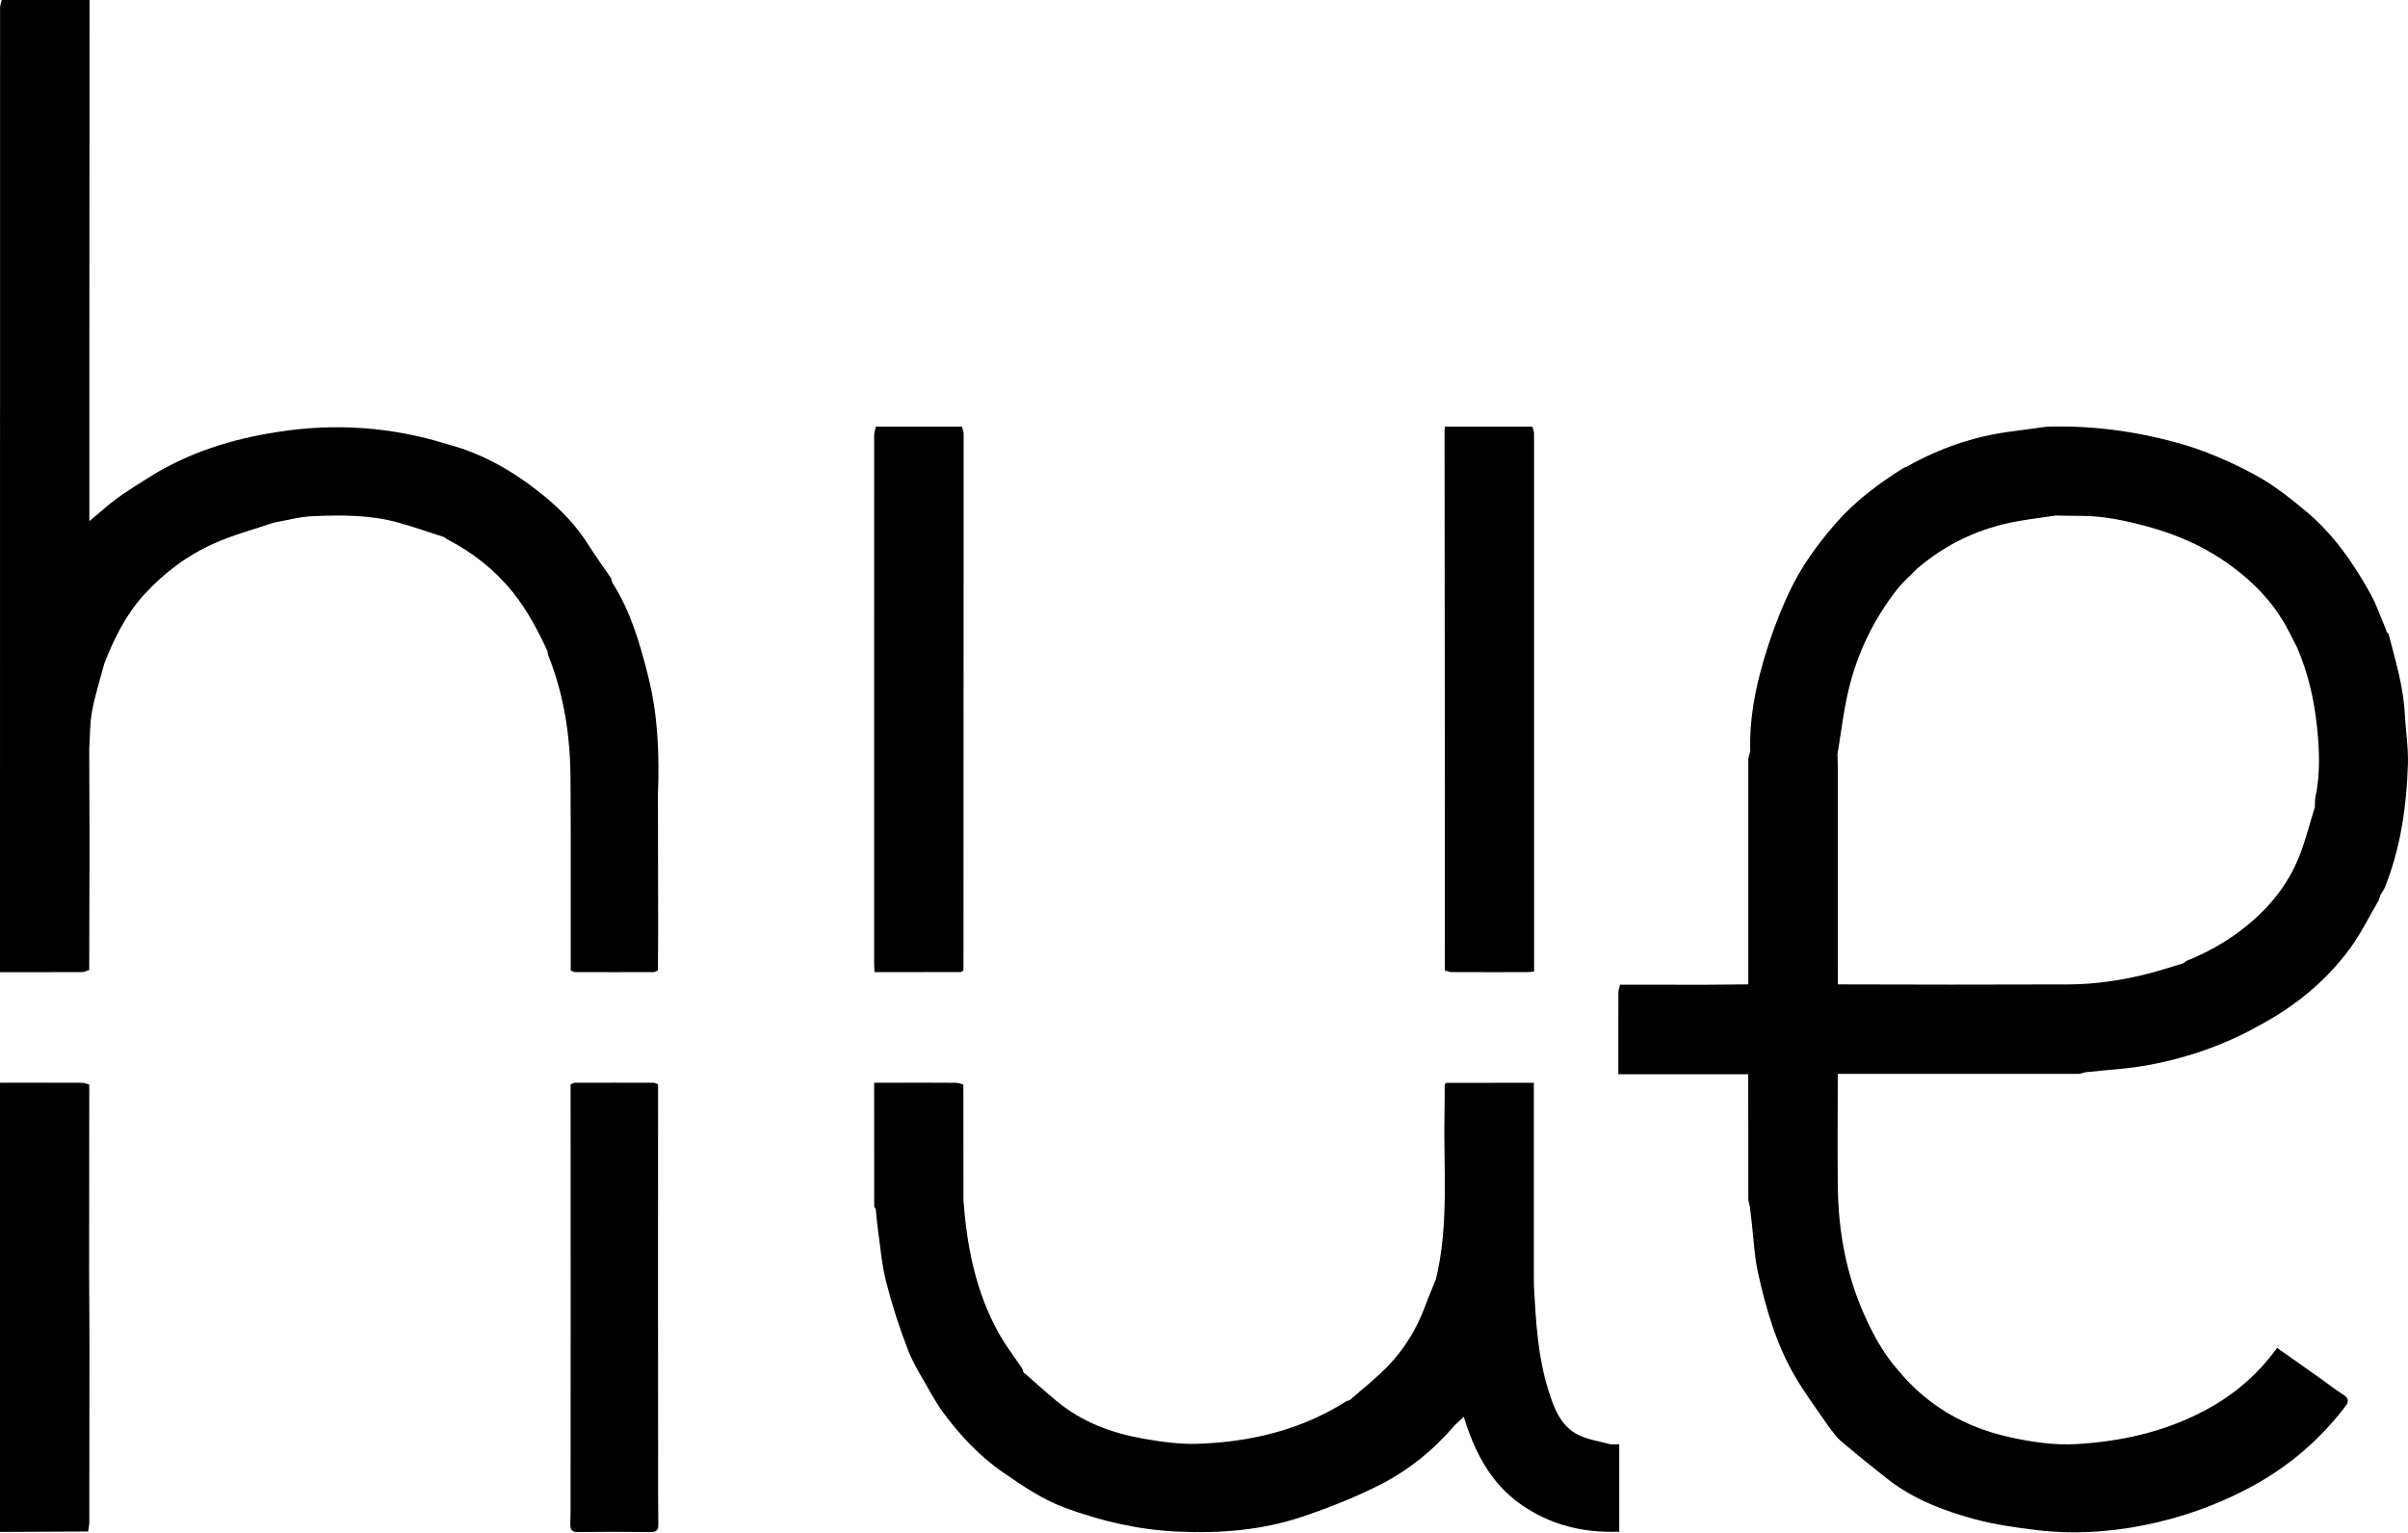
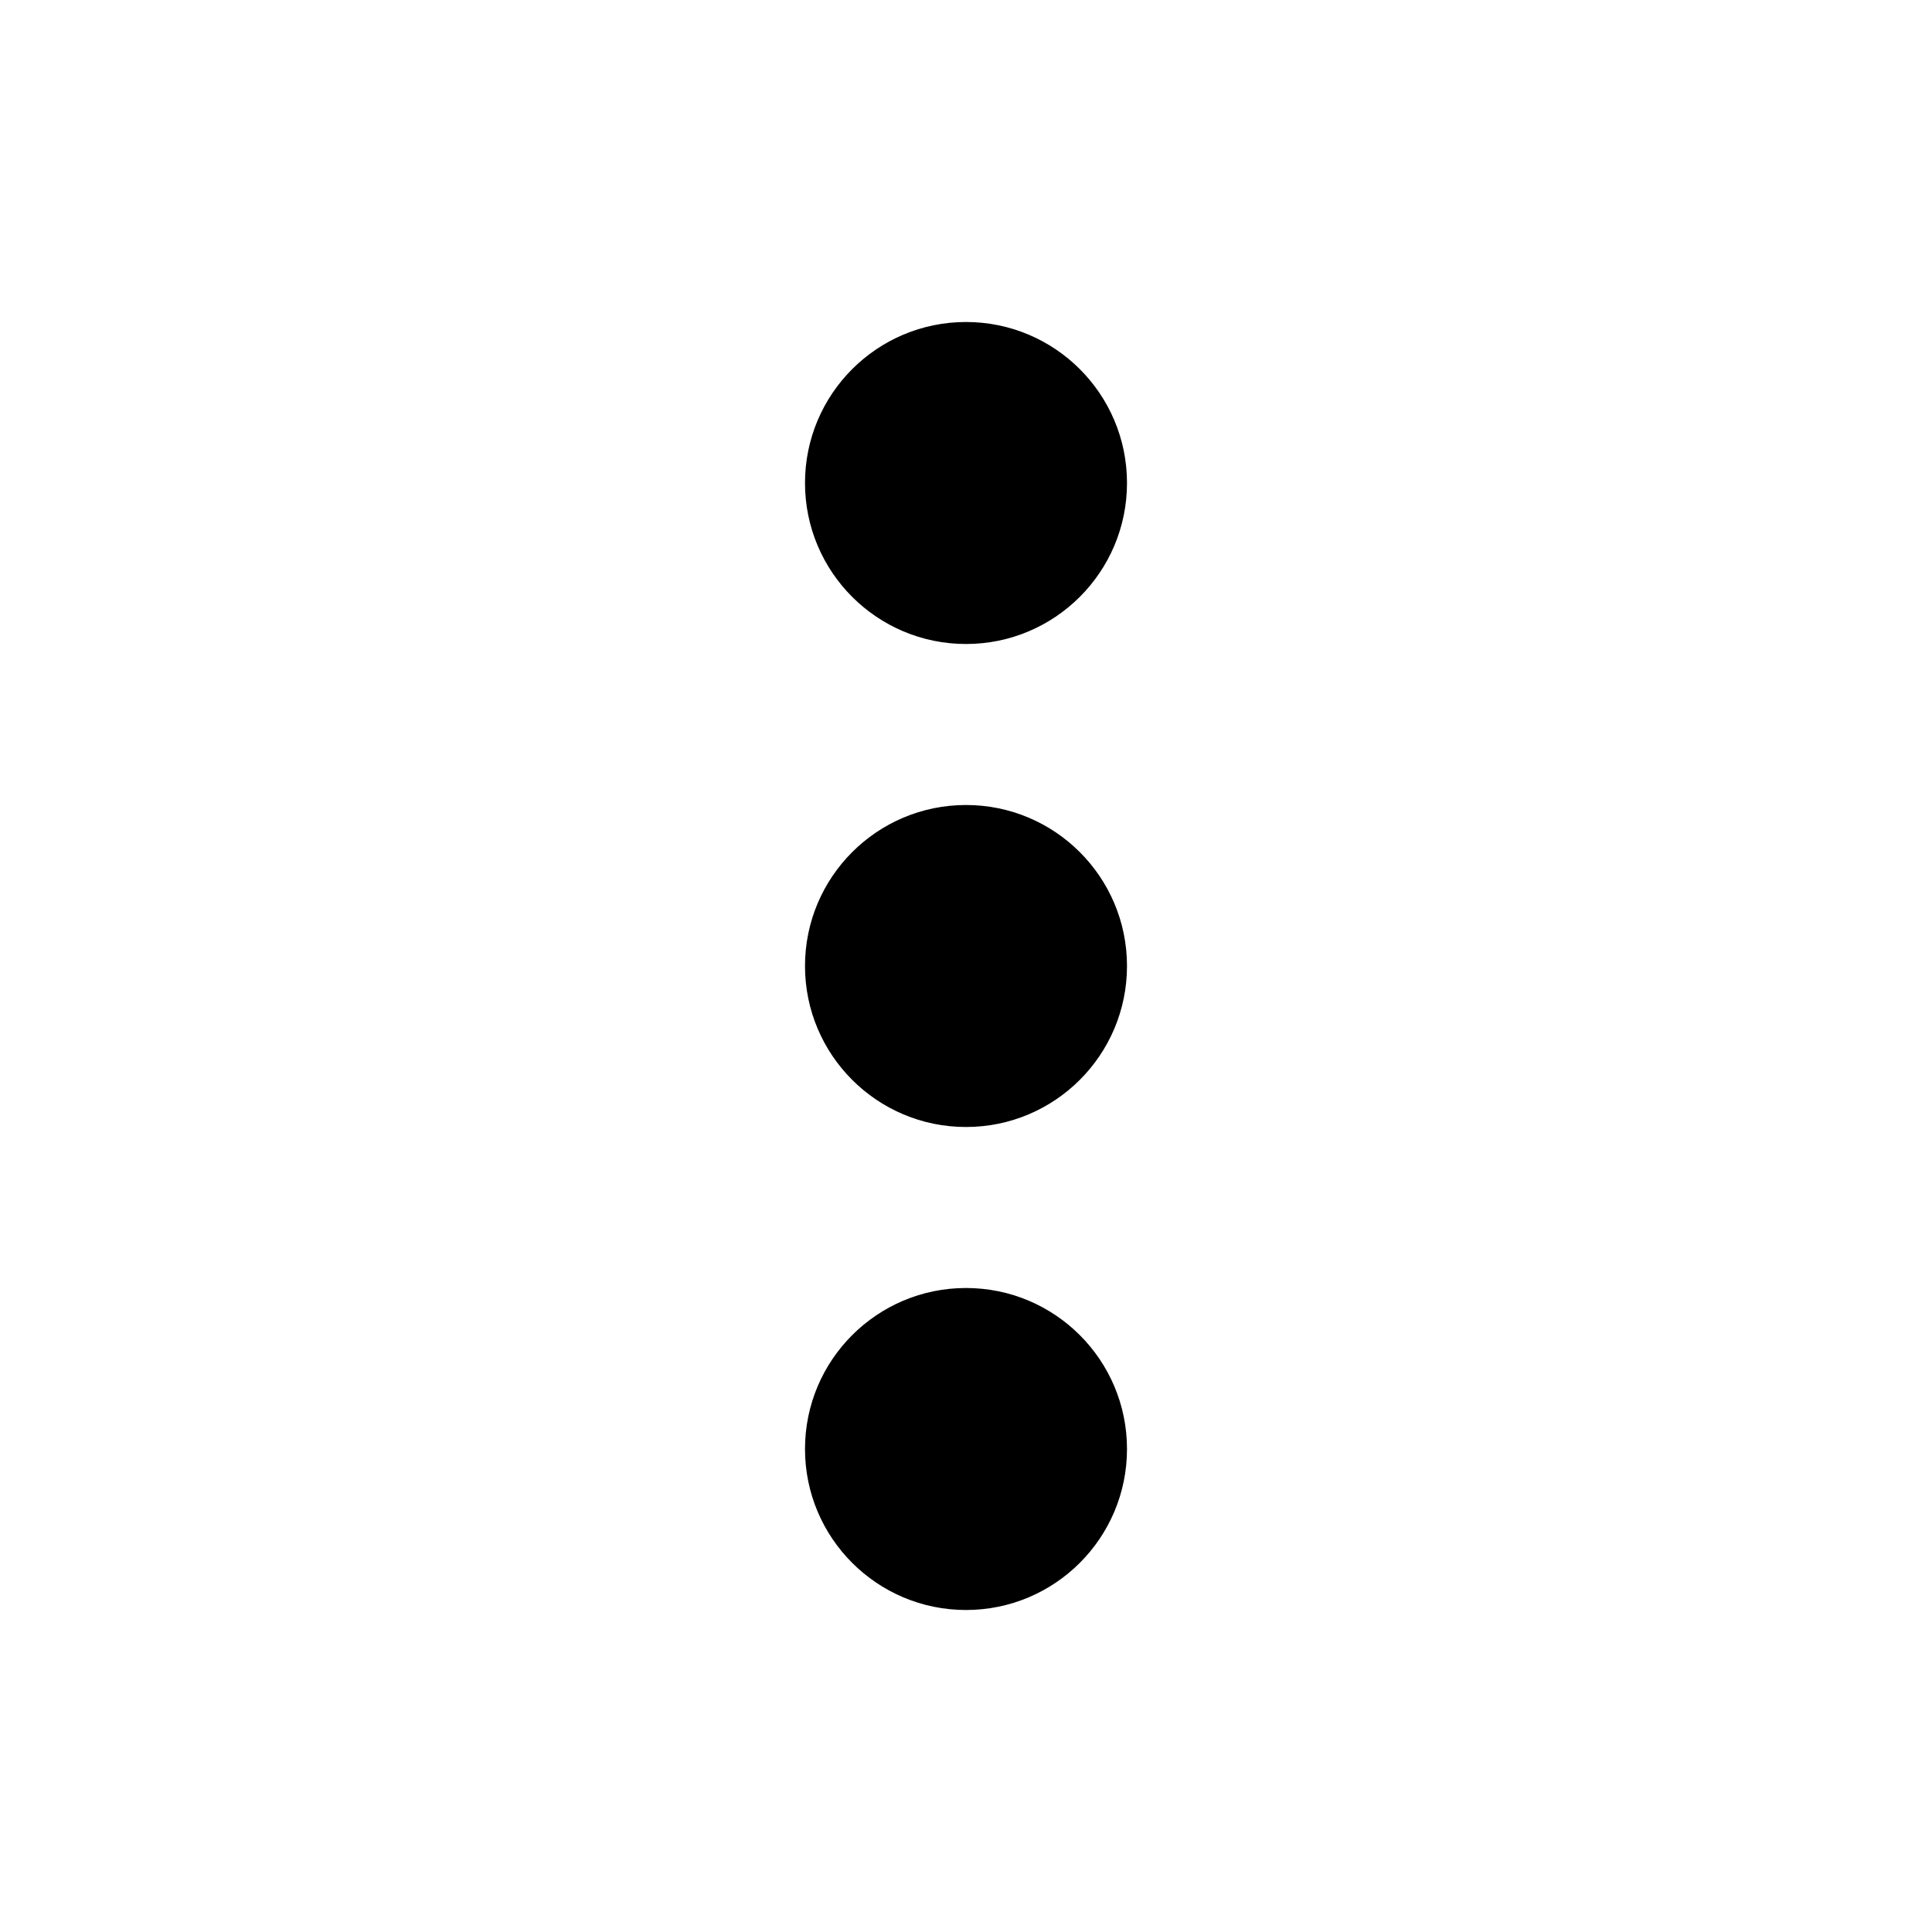
- <svg xmlns="http://www.w3.org/2000/svg" version="1.1" id="Layer_1" x="0px" y="0px" width="1371.707px" height="873.136px" viewBox="0 0 1371.707 873.136" enable-background="new 0 0 1371.707 873.136" xml:space="preserve">
-   <g>
-     <path d="M916.981,822.846c-6.434-1.745-13.407-2.657-19.062-5.856c-9.285-5.253-12.885-15.223-15.899-24.851   c-6.03-19.263-7.153-39.287-8.213-59.283c-0.02-2.36-0.039-4.719-0.059-7.079c0-36.174,0-72.348,0-108.801   c-16.867,0-33.293-0.005-49.72,0.035c-0.348,0.001-0.695,0.532-1.042,0.815c-0.037,5.158-0.009,10.318-0.122,15.474   c-0.702,31.898,2.737,64.008-4.878,95.553c-2.026,5.03-4.183,10.013-6.053,15.101c-4.829,13.136-11.97,24.912-21.712,34.859   c-6.674,6.815-14.254,12.743-21.427,19.068c2.617,0.652,5.232,1.304,7.849,1.936c1.745,0.421,3.491,0.833,5.24,1.229   c-1.749-0.396-3.495-0.808-5.24-1.229c-2.617-0.632-5.232-1.284-7.849-1.936c-0.628,0.184-1.339,0.235-1.869,0.571   c-25.902,16.414-54.654,23.25-84.847,24.229c-10.235,0.332-20.659-1.167-30.803-2.937c-17.996-3.141-34.865-9.439-49.181-21.26   c-6.504-5.371-12.746-11.059-19.108-16.604c-0.273-0.758-0.407-1.608-0.839-2.26c-4.344-6.552-9.199-12.812-13.033-19.646   c-13.258-23.631-18.337-49.533-20.291-76.223c-0.226-1.655-0.581-3.308-0.757-4.963c0.176,1.655,0.532,3.309,0.758,4.964   c-0.012-21.916-0.024-43.833-0.035-65.752c-1.44-0.357-2.877-1.016-4.319-1.027c-10.821-0.088-21.642-0.049-32.464-0.05   c-4.596,0-9.193,0-14.053,0c0,23.906-0.006,47.188,0.038,70.471c0.001,0.512,0.576,1.023,0.884,1.534   c0.343,3.438,0.564,6.893,1.054,10.31c1.487,10.374,2.271,20.937,4.831,31.047c3.344,13.209,7.568,26.27,12.485,38.98   c3.226,8.34,8.347,15.946,12.619,23.879c2.274,3.665,4.318,7.497,6.863,10.961c9.763,13.286,20.771,25.266,34.499,34.748   c11.291,7.799,22.575,15.555,35.492,20.297c20.427,7.499,41.403,12.451,63.309,13.522c24.497,1.197,48.624-0.635,71.871-8.473   c14.855-5.008,29.584-10.82,43.576-17.852c16.682-8.383,31.194-20.105,43.39-34.445c1.534-1.424,3.068-2.848,4.965-4.609   c6.076,19.669,14.967,37.433,32.137,49.626c16.947,12.034,35.951,16.647,56.432,15.844c0-17.11,0-33.324,0-49.857   C920.272,822.908,918.522,823.264,916.981,822.846z M527.337,656.973c6.849-2.288,13.666-4.677,20.506-6.993   c0.025,9.051-0.006,18.103,0.116,27.152c-0.122-9.049-0.092-18.101-0.117-27.151C541.003,652.295,534.186,654.685,527.337,656.973z   " />
-     <path d="M1369.885,406.828c-0.781-15.565-5.309-30.343-9.147-45.271c-4.768,0.606-9.553,1.107-14.308,1.78   c4.755-0.672,9.54-1.174,14.308-1.78c-0.37-0.467-0.74-0.931-1.111-1.396c-0.271-0.777-0.541-1.554-0.812-2.331   c-2.832-6.585-5.126-13.47-8.599-19.697c-9.664-17.335-20.74-33.421-36.28-46.502c-9.288-7.819-18.698-15.268-29.241-20.975   c-14.117-7.641-28.89-14.092-44.441-18.366c-24.32-6.684-49.095-9.987-74.36-9.141l0,0c-6.948,0.935-13.892,1.893-20.844,2.8   c-21.02,2.744-40.626,9.64-59.039,20.058c-0.587,0.223-1.233,0.353-1.754,0.681c-14.256,8.984-27.611,18.877-38.809,31.803   c-10.346,11.942-19.526,24.614-26.162,38.771c-5.958,12.712-10.868,26.057-14.785,39.546c-4.813,16.574-8.042,33.597-7.479,51.063   c-0.07,0.333-0.14,0.667-0.209,1.001c-0.317,1.357-0.91,2.713-0.911,4.07c-0.031,42.652-0.005,85.305,0.013,127.957   c-8.354,0.073-16.707,0.146-25.061,0.218c-15.998-0.015-31.996-0.03-47.995-0.045c-0.327,1.479-0.93,2.957-0.939,4.438   c-0.075,12.471-0.041,24.943-0.04,37.415c0,2.925,0,5.85,0,9.201c25.021,0,49.375,0,73.995,0c0,23.877-0.02,47.302,0.042,70.728   c0.004,1.655,0.611,3.309,0.937,4.963c0.382,3.343,0.764,6.686,1.146,10.028c1.061,8.962,1.403,18.083,3.328,26.856   c4.593,20.931,10.537,41.543,21.528,60.158c5.757,9.749,12.624,18.843,18.99,28.23c2.224,2.671,4.122,5.724,6.731,7.94   c8.576,7.282,17.339,14.35,26.161,21.335c14.885,11.785,32.321,18.43,50.308,23.312c11.404,3.095,23.279,4.709,35.045,6.155   c20.186,2.481,40.29,1.312,60.283-2.588c22.361-4.362,43.533-11.918,63.466-22.882c20.619-11.34,38.072-26.416,52.294-45.195   c1.986-2.623,1.803-4.545-1.26-6.459c-4.326-2.702-8.327-5.92-12.497-8.875c-8.406-5.955-16.833-11.88-25.245-17.813   c-11.536,16.069-26.05,27.938-43.059,36.662c-22.265,11.42-46.237,16.685-71.063,18.151c-12.931,0.764-25.685-1.166-38.301-3.956   c-25.373-5.611-46.738-17.901-63.401-38.032c-0.918,0.314-2.114,0.363-2.711,0.985c0.597-0.623,1.793-0.671,2.708-0.987   c-8.575-9.748-14.631-20.924-19.815-32.8c-10.009-22.932-14.278-46.903-14.585-71.736c-0.105-8.475-0.085-16.952-0.122-25.428   c0.035-12.995,0.071-25.99,0.107-38.986c45.667,0.01,91.335,0.028,137.002-0.01c1.326-0.001,2.652-0.591,3.978-0.906   c12.257-1.356,24.659-1.948,36.74-4.236c22.22-4.209,43.438-11.644,63.192-22.89c-1.169-1.296-2.206-2.798-3.375-4.095   c1.168,1.296,2.206,2.799,3.375,4.095c19.98-10.779,37.219-24.947,50.696-43.182c6.334-8.571,11.032-18.351,16.472-27.583   c0.244-0.689,0.488-1.379,0.733-2.068c0.125-0.307,0.201-0.627,0.228-0.958c0.895-1.512,2.012-2.936,2.652-4.549   c8.927-22.5,12.335-46.103,13.083-70.081C1371.967,425.925,1370.364,416.373,1369.885,406.828z M972.845,610.761   C972.845,610.761,972.845,610.761,972.845,610.761c3.882,0,7.764,0,11.736,0C980.609,610.761,976.727,610.761,972.845,610.761z    M1318.664,459.793c-2.812,9.074-5.153,18.328-8.536,27.184c-6.735,17.633-18.475,31.568-33.395,42.972   c-9.518,7.276-19.879,12.994-30.965,17.466c-0.727,0.293-1.307,0.953-1.955,1.442c0,0,0,0,0,0   c-7.204,2.124-14.34,4.521-21.625,6.316c-14.583,3.594-29.394,5.722-44.456,5.75c-22.285,0.041-44.57,0.073-66.855,0.109   c0.557,2.492,0.842,5.113,1.396,7.606c-0.554-2.493-0.839-5.114-1.396-7.606c-21.311-0.042-42.622-0.084-63.933-0.126   c-0.444,0.474-0.901,0.938-1.36,1.401c0.459-0.463,0.915-0.928,1.36-1.401c-0.015-41.507-0.027-83.015-0.054-124.522   c-0.001-2.154-0.124-4.308-0.191-6.462c0,0,0,0,0,0c2.042-12.222,3.412-24.605,6.275-36.632c5.02-21.086,14.292-40.37,27.71-57.477   c3.358-4.281,7.573-7.889,11.395-11.806c16.579-14.222,35.667-23.171,57.143-26.98c7.217-1.28,14.5-2.191,21.753-3.271   c-2.703-0.521-4.11-1.724-4.76-3.604c0.651,1.88,2.058,3.083,4.761,3.604c4.823,0.067,9.645,0.197,14.468,0.188   c12.832-0.025,25.222,2.694,37.517,5.98c17.609,4.707,33.993,12.099,48.67,22.974c12.238,9.068,22.697,19.85,30.227,33.226   c2.354,4.182,4.453,8.509,6.665,12.769c-0.001,0-0.001,0-0.002,0c6.003,13.959,9.507,28.632,11.169,43.631   c1.541,13.899,2.213,27.916-0.717,41.814C1318.6,456.099,1318.754,457.971,1318.664,459.793c-0.381,2.555,0.543,4.208,2.071,5.607   C1319.208,464.001,1318.283,462.348,1318.664,459.793z" />
-     <path d="M348.781,331.936c-0.269-0.904-0.336-1.944-0.838-2.692c-4.199-6.246-8.701-12.299-12.684-18.678   c-6.879-11.016-15.811-20.248-25.731-28.304c-16.231-13.18-34.082-23.718-54.571-29.104c-31.801-9.97-64.159-12.207-97.054-6.997   c-25.897,3.995-50.48,11.711-72.848,25.708c-6.036,3.921-12.258,7.591-18.058,11.837c-5.473,4.007-10.503,8.618-16.089,13.264   c0-37.447-0.01-74.259,0.002-111.071C50.931,123.933,50.965,61.966,50.994,0C34.329,0,17.665,0,1,0C0.667,1.5,0.042,3,0.041,4.5   C-0.002,187.643,0,370.787,0,553.931c15.565,0.005,31.131,0.042,46.696-0.036c1.376-0.007,2.748-0.76,4.123-1.167   c0.059-22.963,0.158-45.926,0.164-68.889c0.005-18.966-0.102-37.933-0.159-56.899c0.485-7.249,0.307-14.62,1.622-21.716   c1.696-9.154,4.586-18.086,6.963-27.116c5.573-14.288,12.245-27.823,22.77-39.38c11.349-12.463,24.578-22.292,39.767-29.086   c10.919-4.884,22.645-7.962,34.012-11.846c0.002-3.824-0.001-7.647-0.003-11.471c-0.005-7.647-0.008-15.294,0.025-22.941   c-0.033,7.647-0.03,15.294-0.025,22.941c0.002,3.824,0.005,7.647,0.004,11.471c7.335-1.278,14.635-3.353,22.012-3.672   c16.12-0.696,32.34-0.824,48.108,3.429c9.059,2.443,17.918,5.63,26.866,8.481c0.649,0.443,1.26,0.957,1.952,1.318   c14.317,7.461,26.773,17.156,36.98,29.788c8.353,10.338,14.484,21.9,19.981,33.879c0.146,0.81,0.16,1.674,0.46,2.424   c9.187,22.973,12.679,46.945,12.669,71.547c-0.004,10.971,0.091,21.941,0.141,32.912c-0.005,25.02-0.009,50.039-0.014,75.059   c0.811,0.327,1.62,0.935,2.432,0.938c14.94,0.056,29.879,0.055,44.819-0.003c0.809-0.003,1.616-0.612,2.424-0.938   c0.047-7.135,0.142-14.269,0.135-21.403c-0.027-26.216-0.087-52.431-0.135-78.647c0.903-22.61,0.046-45.08-5.457-67.168   C364.654,366.977,359.324,348.46,348.781,331.936z M1.123,323.969c-0.049-0.829-0.143-1.659-0.143-2.488   C0.98,322.31,1.073,323.139,1.123,323.969C1.123,323.969,1.123,323.969,1.123,323.969c0.009,17.671,0.018,35.342,0.027,53.013   c0,0,0,0,0,0C1.141,359.311,1.132,341.64,1.123,323.969z" />
-     <path d="M823.042,552.999c1.329,0.312,2.657,0.888,3.987,0.894c14.318,0.066,28.638,0.051,42.956,0.027   c1.258-0.002,2.515-0.221,3.91-0.352c0-1.201,0-2.024,0-2.848c0.004-101.231,0.013-202.462-0.028-303.693   c-0.001-1.312-0.625-2.625-0.957-3.937c-16.576,0-33.152,0-49.785,0c-0.121,1.182-0.246,1.828-0.245,2.475   c0.059,67.439,0.127,134.877,0.195,202.316C823.063,482.92,823.052,517.96,823.042,552.999z M864.29,461.272   c2.801-0.048,5.606,0.446,8.423,0.673c0.056-1.996,0.162-3.991,0.162-5.987c0,1.996-0.106,3.991-0.162,5.987   C869.896,461.718,867.091,461.224,864.29,461.272c-0.623,0.011-1.245,0.048-1.867,0.121   C863.045,461.32,863.667,461.282,864.29,461.272z" />
-     <path d="M374.901,838.856c-0.023-33.339-0.046-66.677-0.068-100.015c0.009-40.332,0.019-80.664,0.028-120.996   c-0.836-0.308-1.672-0.883-2.51-0.886c-14.933-0.055-29.865-0.055-44.798-0.001c-0.839,0.003-1.675,0.578-2.512,0.887   c0.013,44.665,0.025,89.33,0.037,133.994c-0.022,31.673-0.044,63.345-0.065,95.018c-0.02,7.144,0.087,14.291-0.115,21.43   c-0.093,3.298,0.712,4.734,4.385,4.683c13.787-0.191,27.581-0.193,41.368-0.001c3.702,0.051,4.418-1.444,4.36-4.708   C374.839,858.462,374.919,848.658,374.901,838.856z" />
-     <path d="M547.397,553.878c0.453-0.001,0.905-0.63,1.358-0.967c0.032-0.498,0.092-0.997,0.092-1.495   c0.043-101.444,0.087-202.888,0.079-304.332c0-1.326-0.646-2.651-0.991-3.977c-16.334,0.004-32.67,0.007-49.004,0.01   c-0.336,1.638-0.966,3.276-0.967,4.914c-0.043,100.257-0.035,200.515-0.02,300.772c0,1.607,0.138,3.214,0.226,5.116   C514.814,553.92,531.106,553.928,547.397,553.878z M499.115,355.983c-0.027-0.979-0.065-1.958-0.098-2.938   C499.05,354.025,499.088,355.004,499.115,355.983C499.115,355.983,499.115,355.983,499.115,355.983z" />
-     <path d="M50.85,617.994c-0.281,0.036-0.558,0.096-0.83,0.177c-0.029,19.904-0.059,39.807-0.088,59.711   c0.029-19.904,0.059-39.807,0.087-59.711C50.292,618.089,50.569,618.03,50.85,617.994c-1.424-0.36-2.847-1.029-4.272-1.035   c-15.526-0.072-31.052-0.039-46.578-0.035c0,76.657,0,153.314,0,229.971c0,8.666,0,17.331,0,25.997   c16.729-0.079,33.458-0.158,50.188-0.237v0c0.237-1.758,0.678-3.515,0.681-5.273c0.062-33.643,0.093-67.285,0.085-100.928   c-0.003-13.486-0.115-26.972-0.177-40.457C50.801,689.995,50.825,653.995,50.85,617.994z M49.993,790.952   c0.059,24.759,0.118,49.516,0.177,74.274C50.111,840.468,50.052,815.71,49.993,790.952c-16.273-0.015-32.546-0.03-48.819-0.046l0,0   C17.447,790.921,33.72,790.937,49.993,790.952c0.079-21.652,0.158-43.304,0.235-64.956c0.002,0,0.145-0.007,0.224-0.011   l-0.222,0.011C50.151,747.648,50.072,769.3,49.993,790.952z" />
-   </g>
+ <svg xmlns="http://www.w3.org/2000/svg" version="1.1" width="24" height="24" viewBox="0 0 24 24">
+   <path fill="#000000" d="M12,16A2,2 0 0,1 14,18A2,2 0 0,1 12,20A2,2 0 0,1 10,18A2,2 0 0,1 12,16M12,10A2,2 0 0,1 14,12A2,2 0 0,1 12,14A2,2 0 0,1 10,12A2,2 0 0,1 12,10M12,4A2,2 0 0,1 14,6A2,2 0 0,1 12,8A2,2 0 0,1 10,6A2,2 0 0,1 12,4Z" />
</svg>
